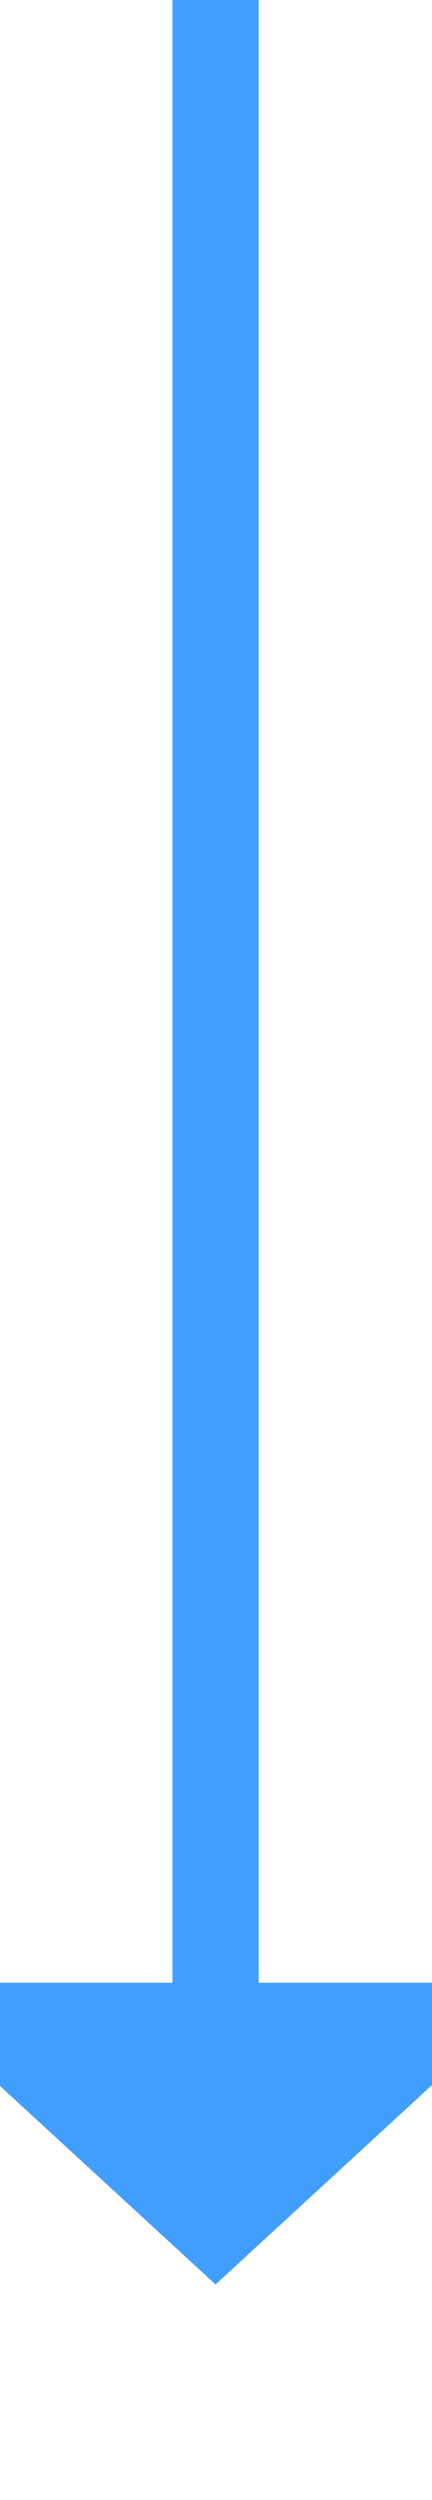
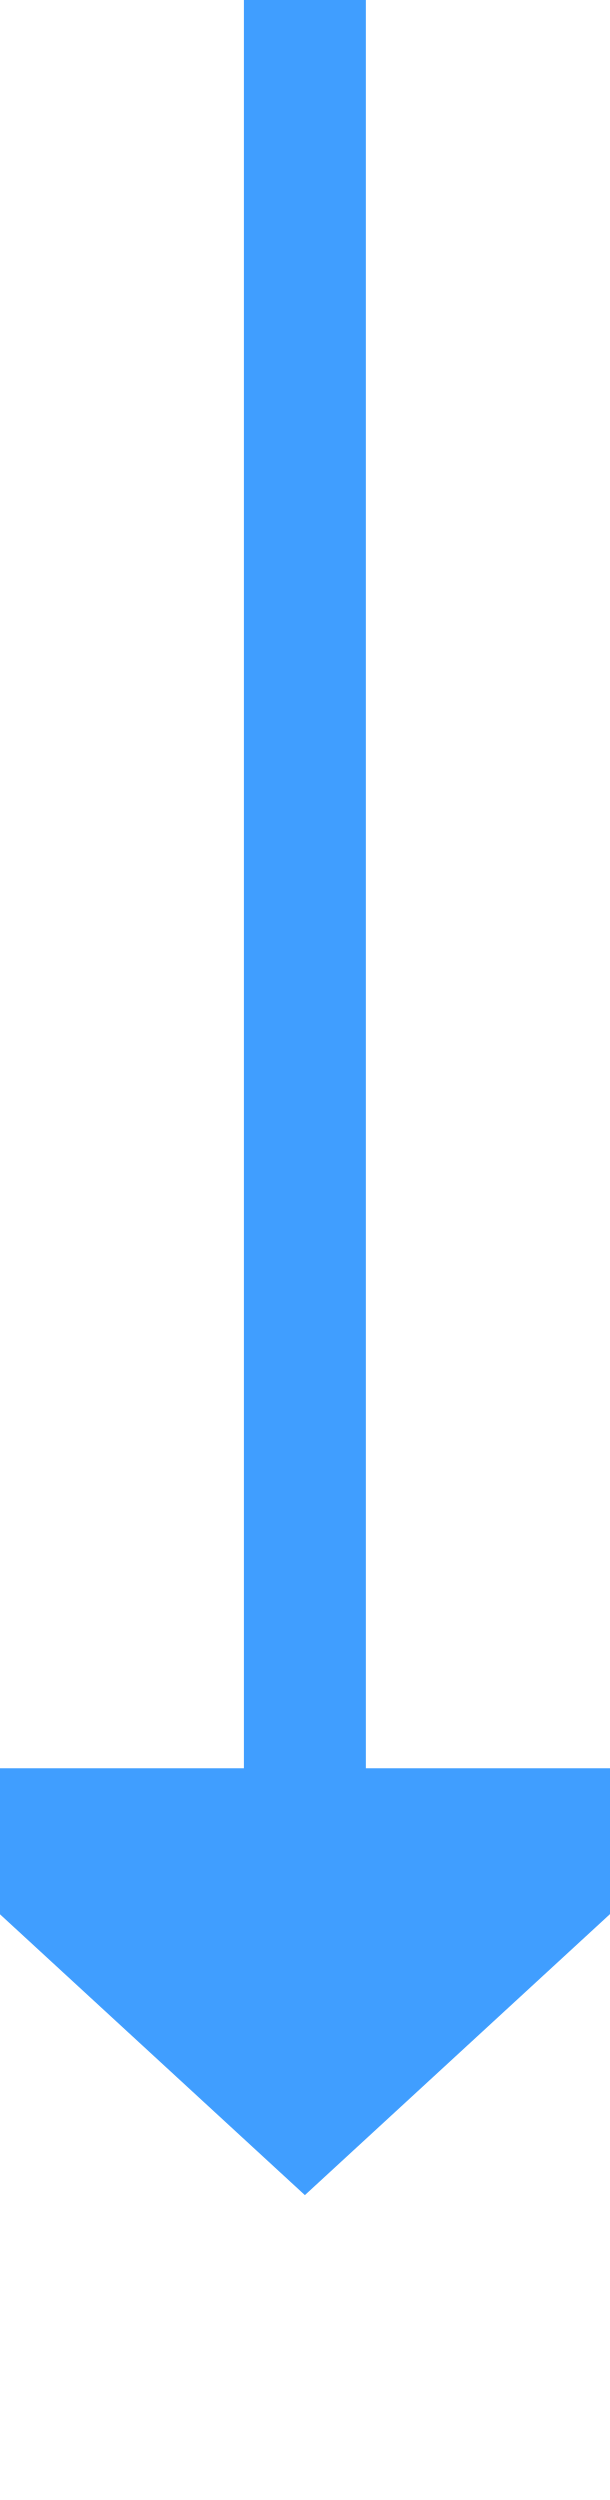
- <svg xmlns="http://www.w3.org/2000/svg" version="1.1" width="10px" height="58px" preserveAspectRatio="xMidYMin meet" viewBox="480 909  8 58">
-   <path d="M 484 909  L 484 956  " stroke-width="2" stroke="#409eff" fill="none" />
-   <path d="M 476.4 955  L 484 962  L 491.6 955  L 476.4 955  Z " fill-rule="nonzero" fill="#409eff" stroke="none" />
+ <svg xmlns="http://www.w3.org/2000/svg" version="1.1" width="10px" height="41px" preserveAspectRatio="xMidYMin meet" viewBox="480 1342  8 41">
+   <path d="M 484 1342  L 484 1372  " stroke-width="2" stroke="#409eff" fill="none" />
+   <path d="M 476.4 1371  L 484 1378  L 491.6 1371  L 476.4 1371  Z " fill-rule="nonzero" fill="#409eff" stroke="none" />
</svg>
